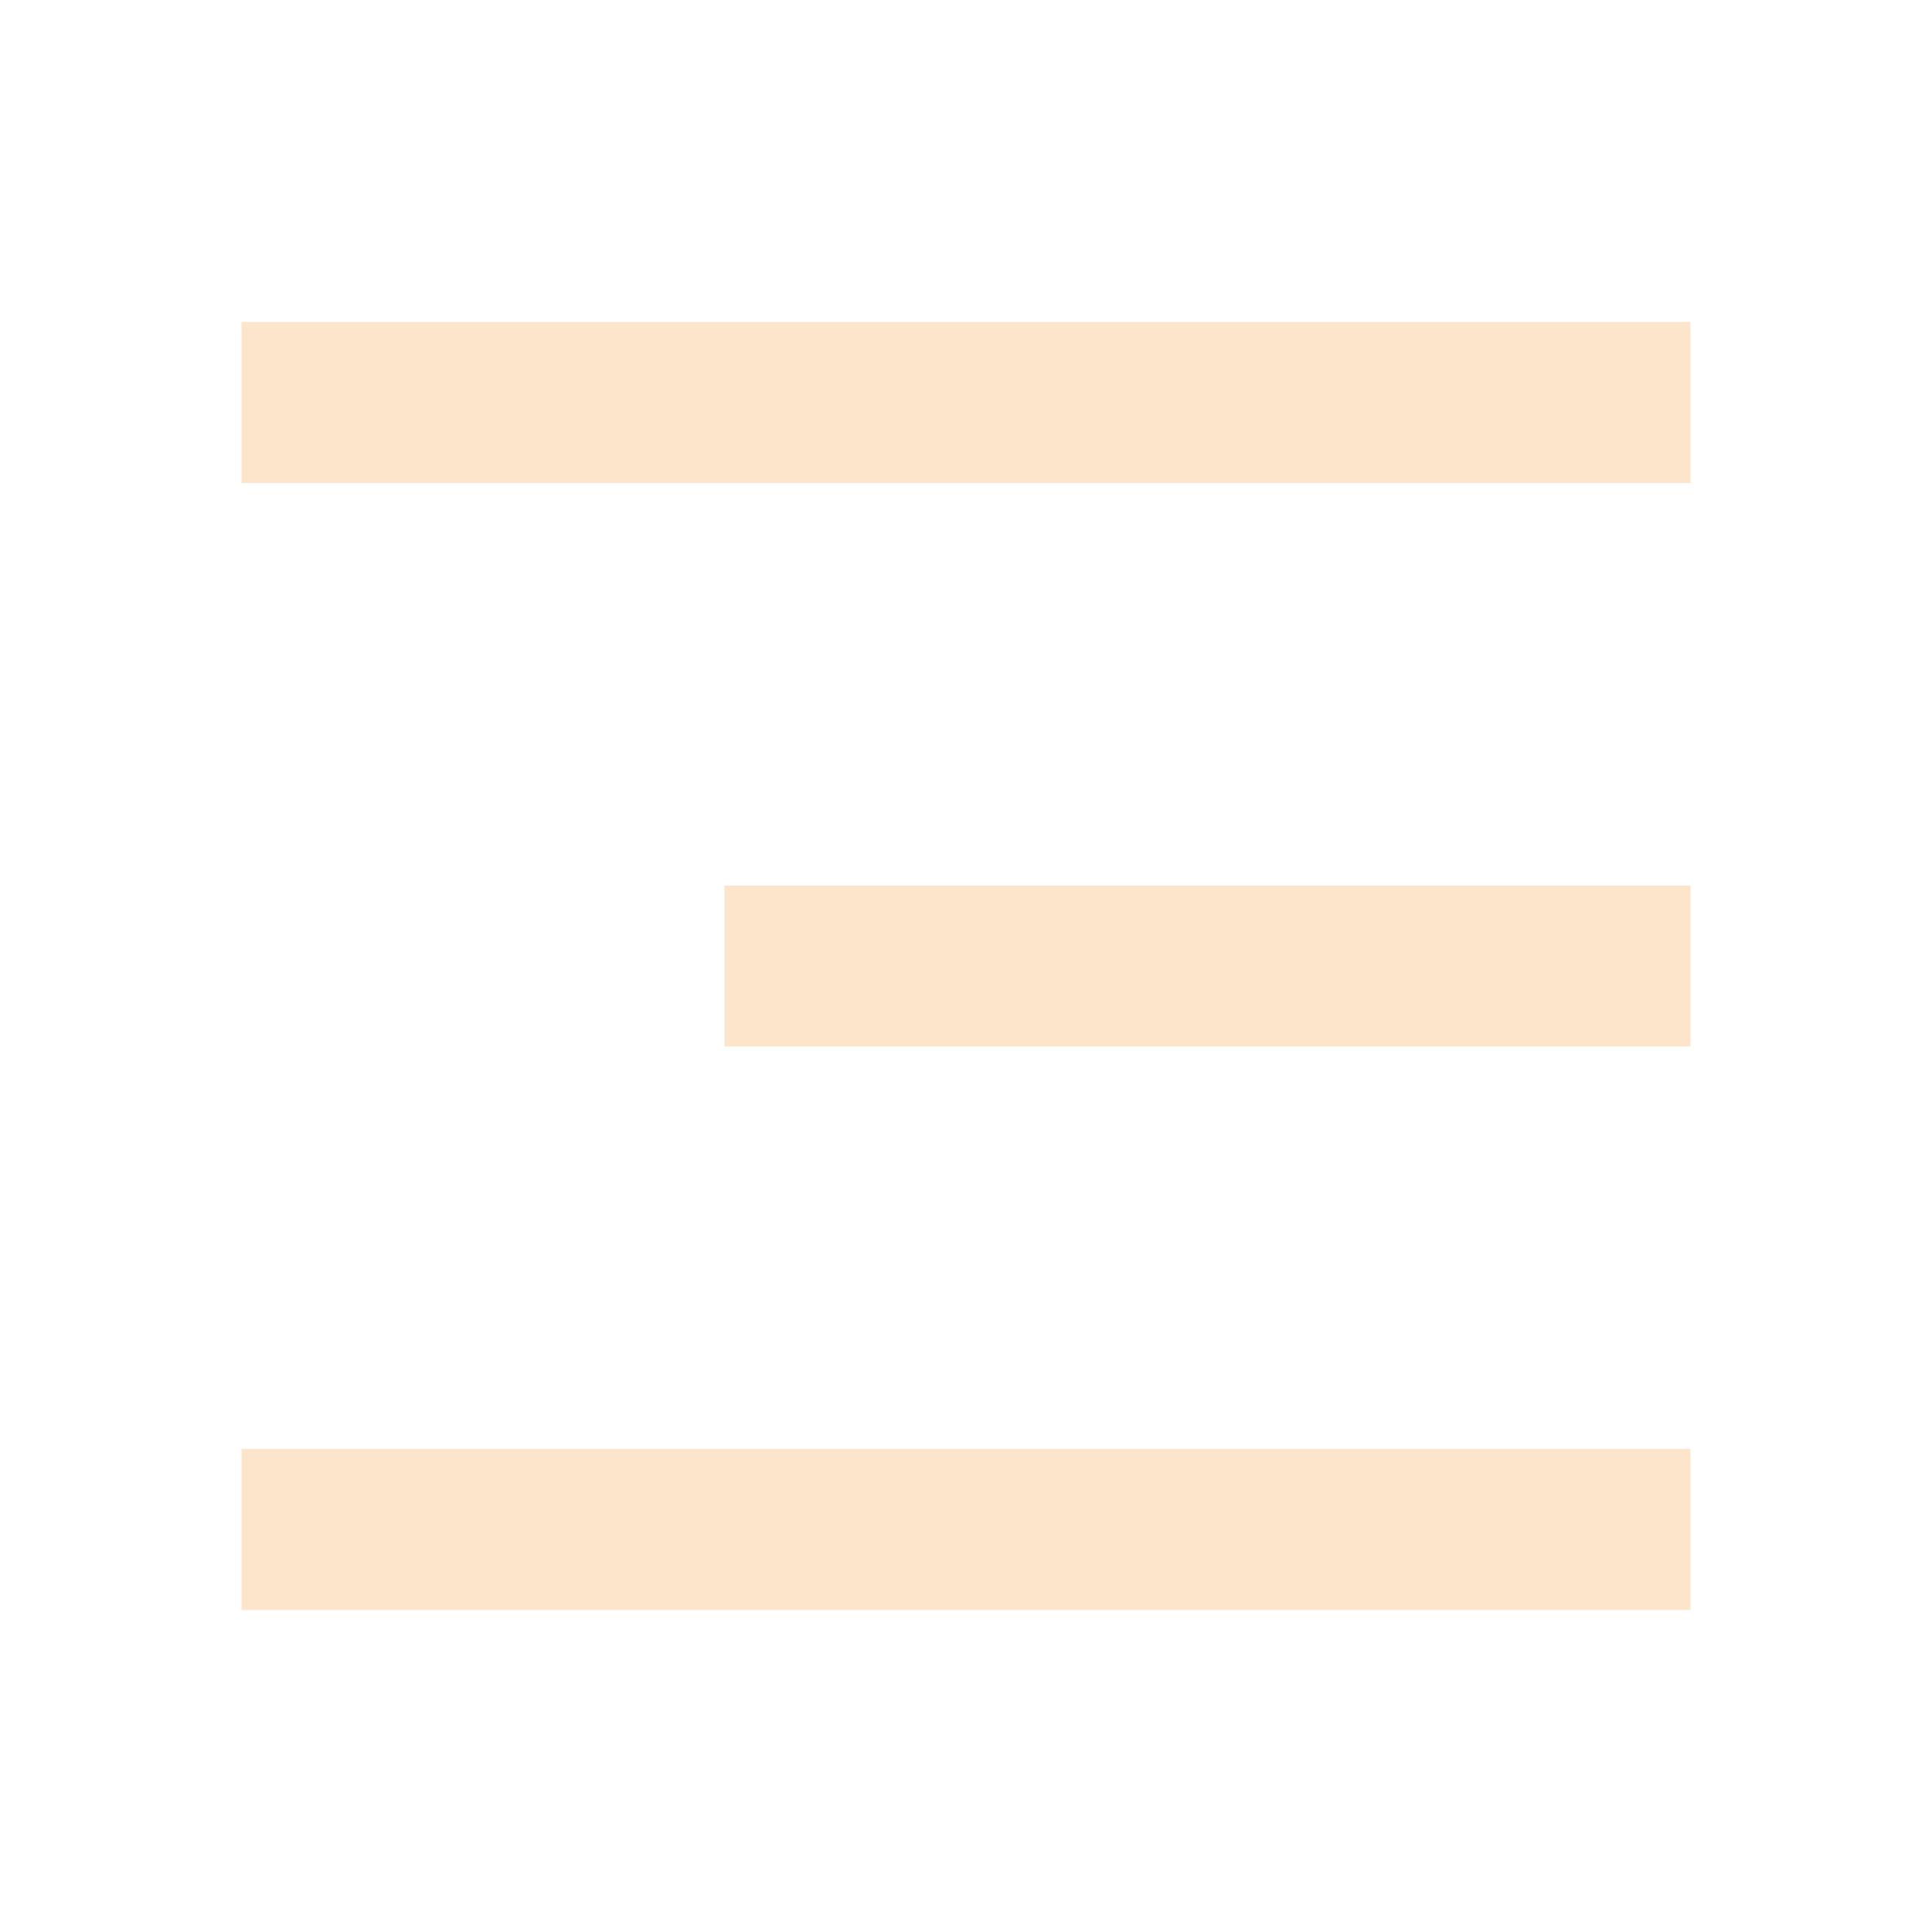
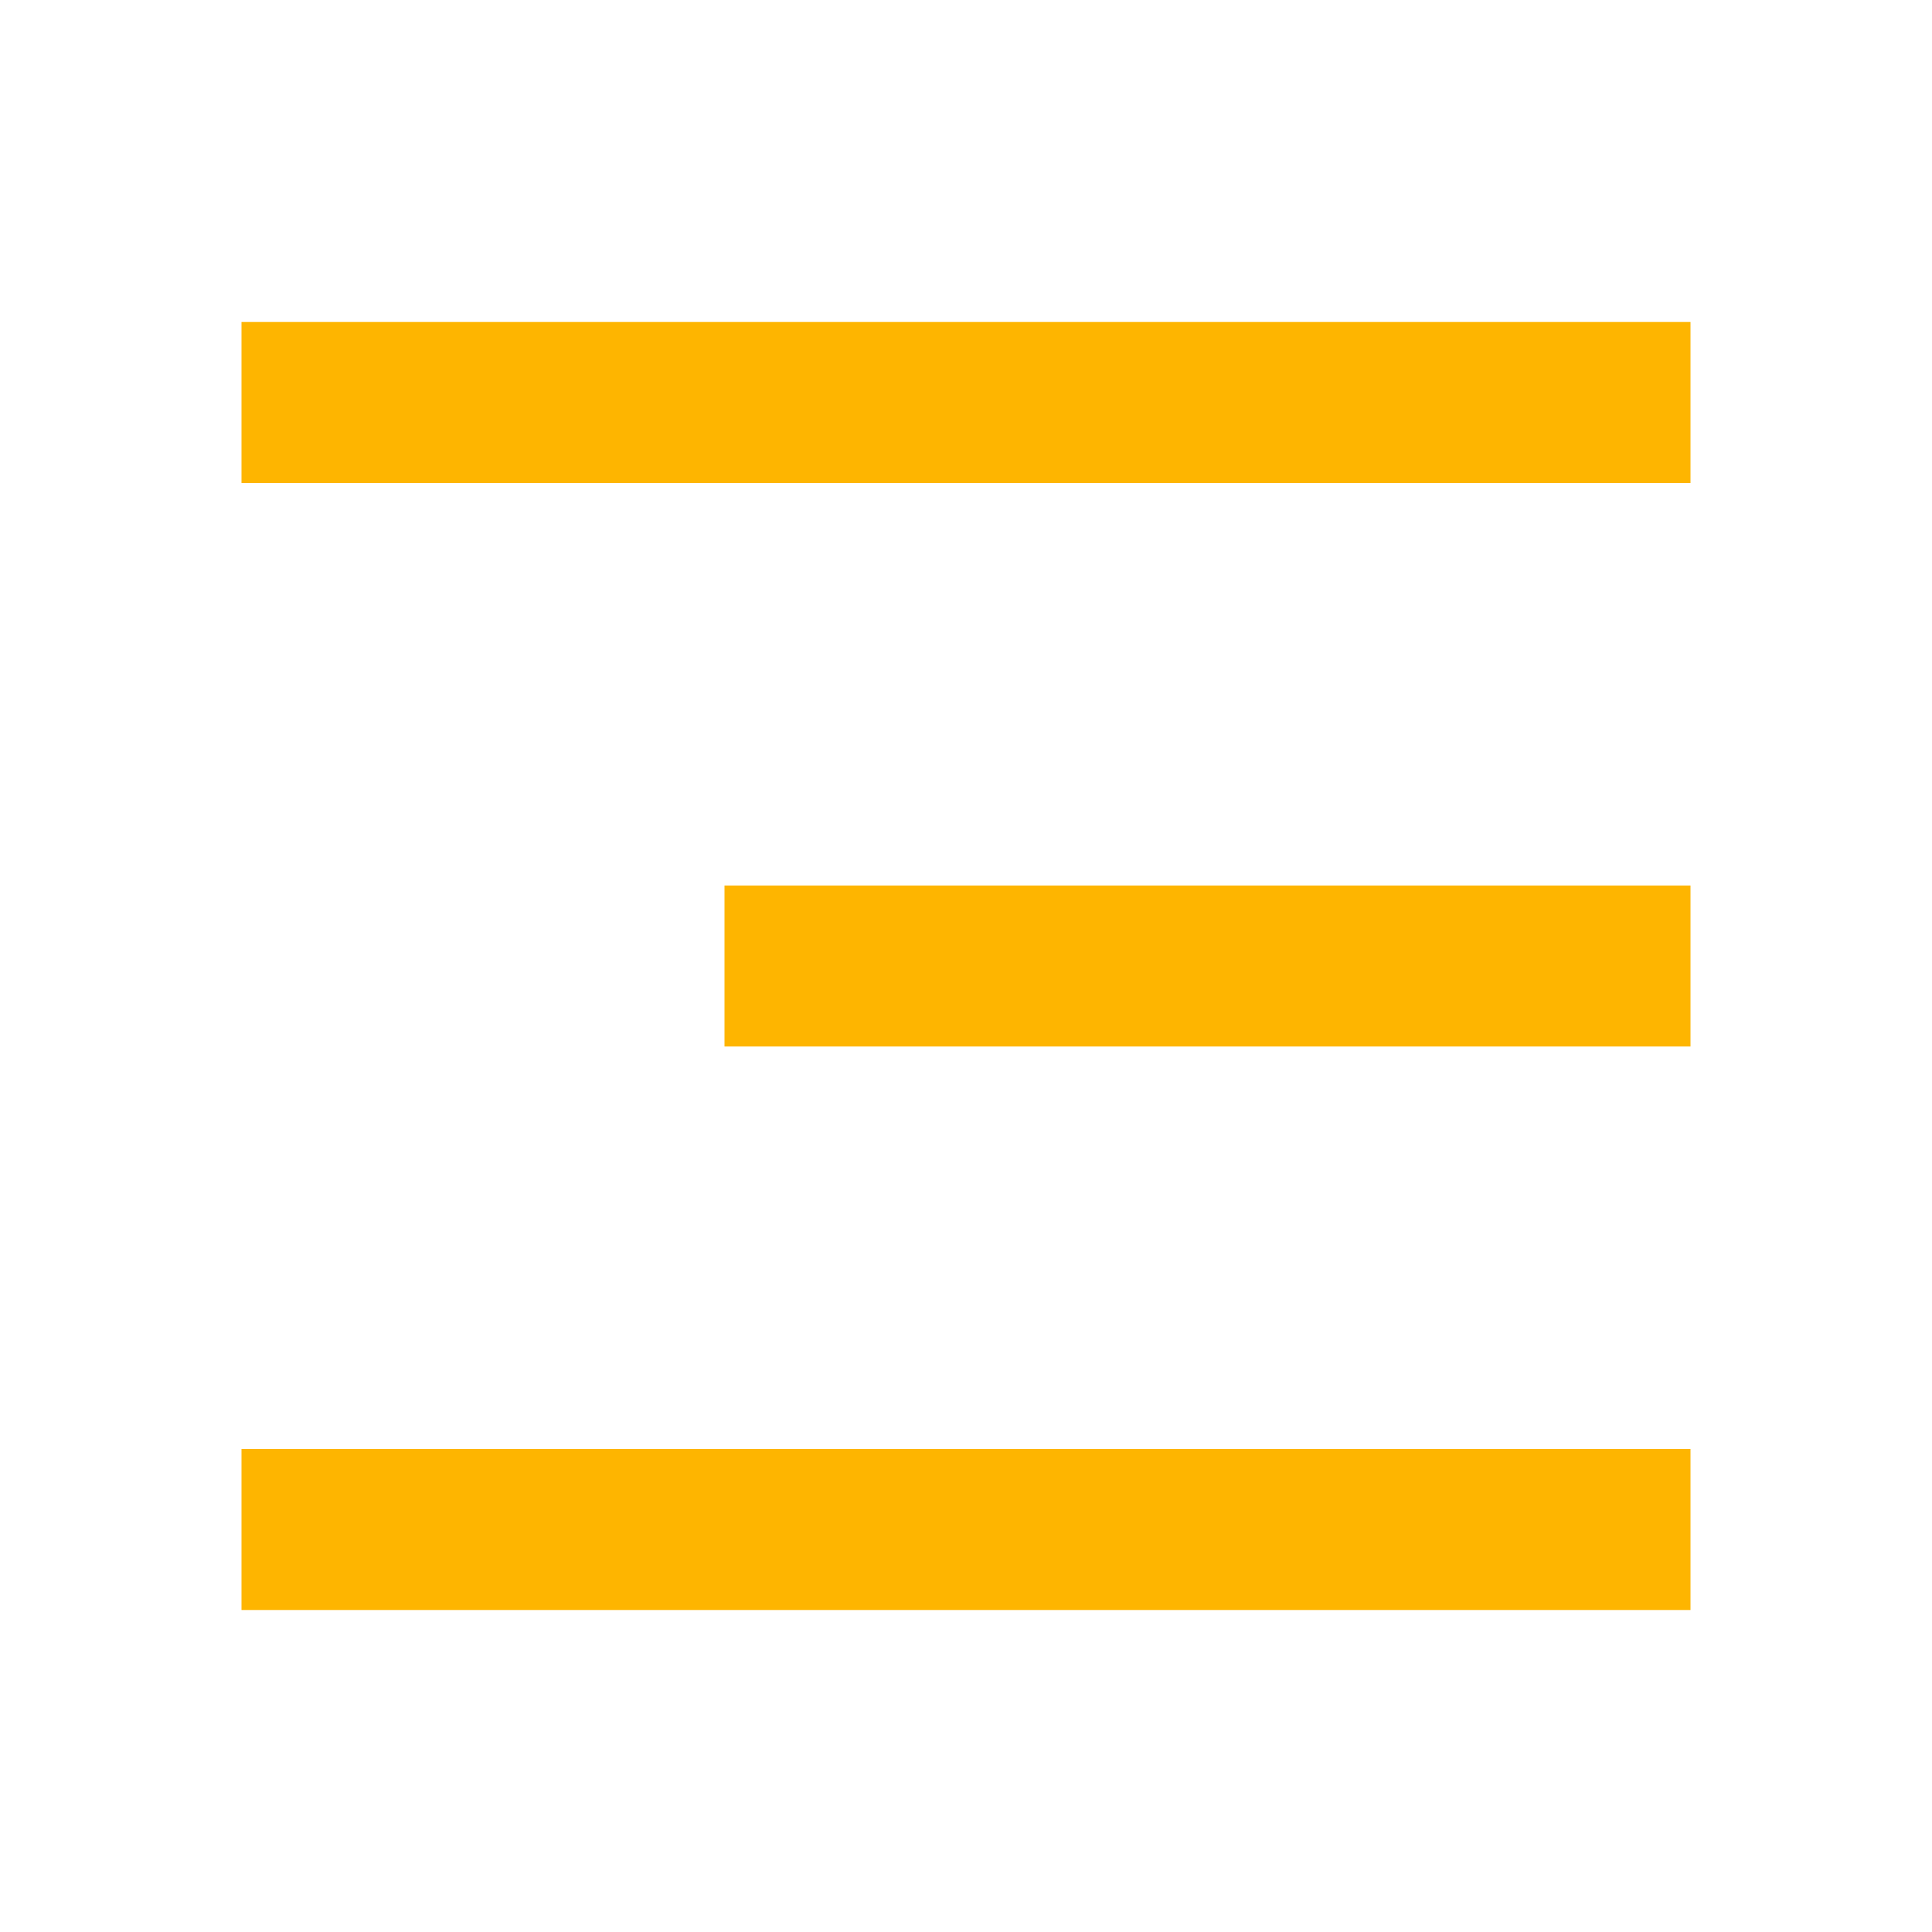
<svg xmlns="http://www.w3.org/2000/svg" width="100%" height="100%" viewBox="0 0 24 24" version="1.1" xml:space="preserve" style="fill-rule:evenodd;clip-rule:evenodd;stroke-linejoin:round;stroke-miterlimit:2;">
-   <path d="M3,4L21,4L21,6L3,6L3,4ZM9,11L21,11L21,13L9,13L9,11ZM3,18L21,18L21,20L3,20L3,18Z" style="fill:rgb(253,229,203);fill-rule:nonzero;" />
+   <path d="M3,4L21,4L21,6L3,6L3,4ZM9,11L21,11L21,13L9,13L9,11ZM3,18L21,18L21,20L3,20L3,18Z" style="fill:rgb(254,181,0);fill-rule:nonzero;" />
</svg>
